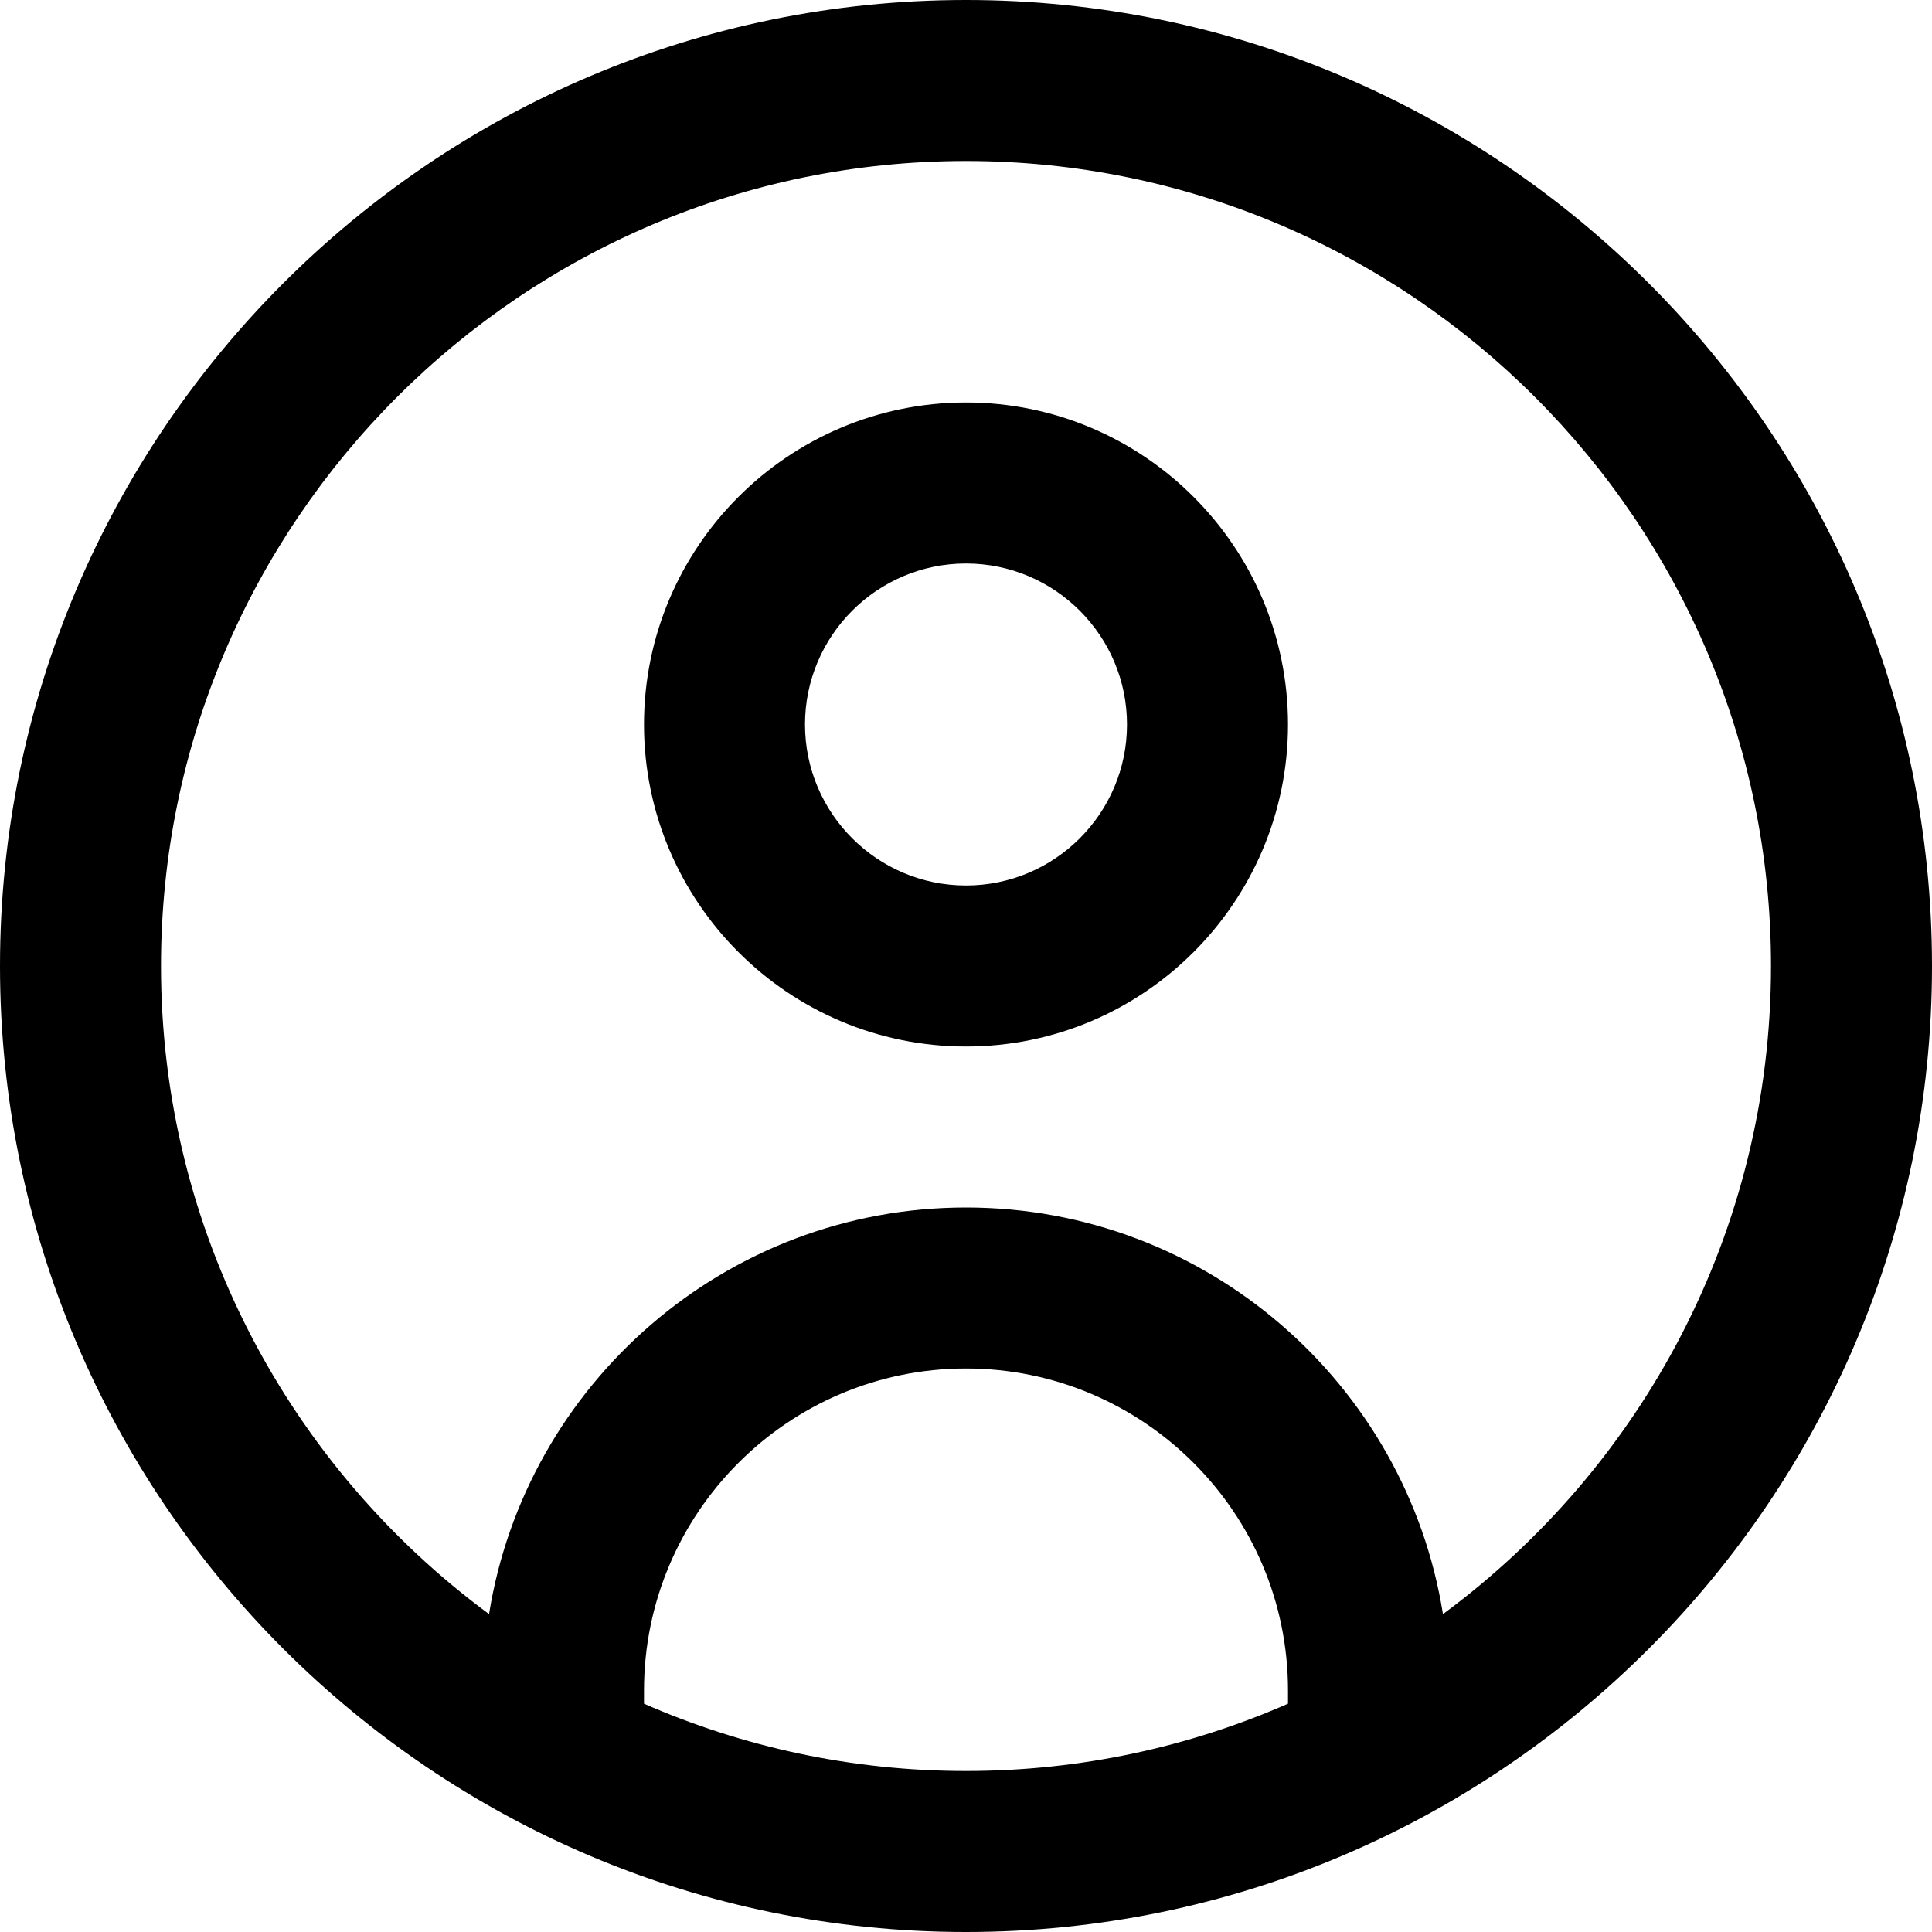
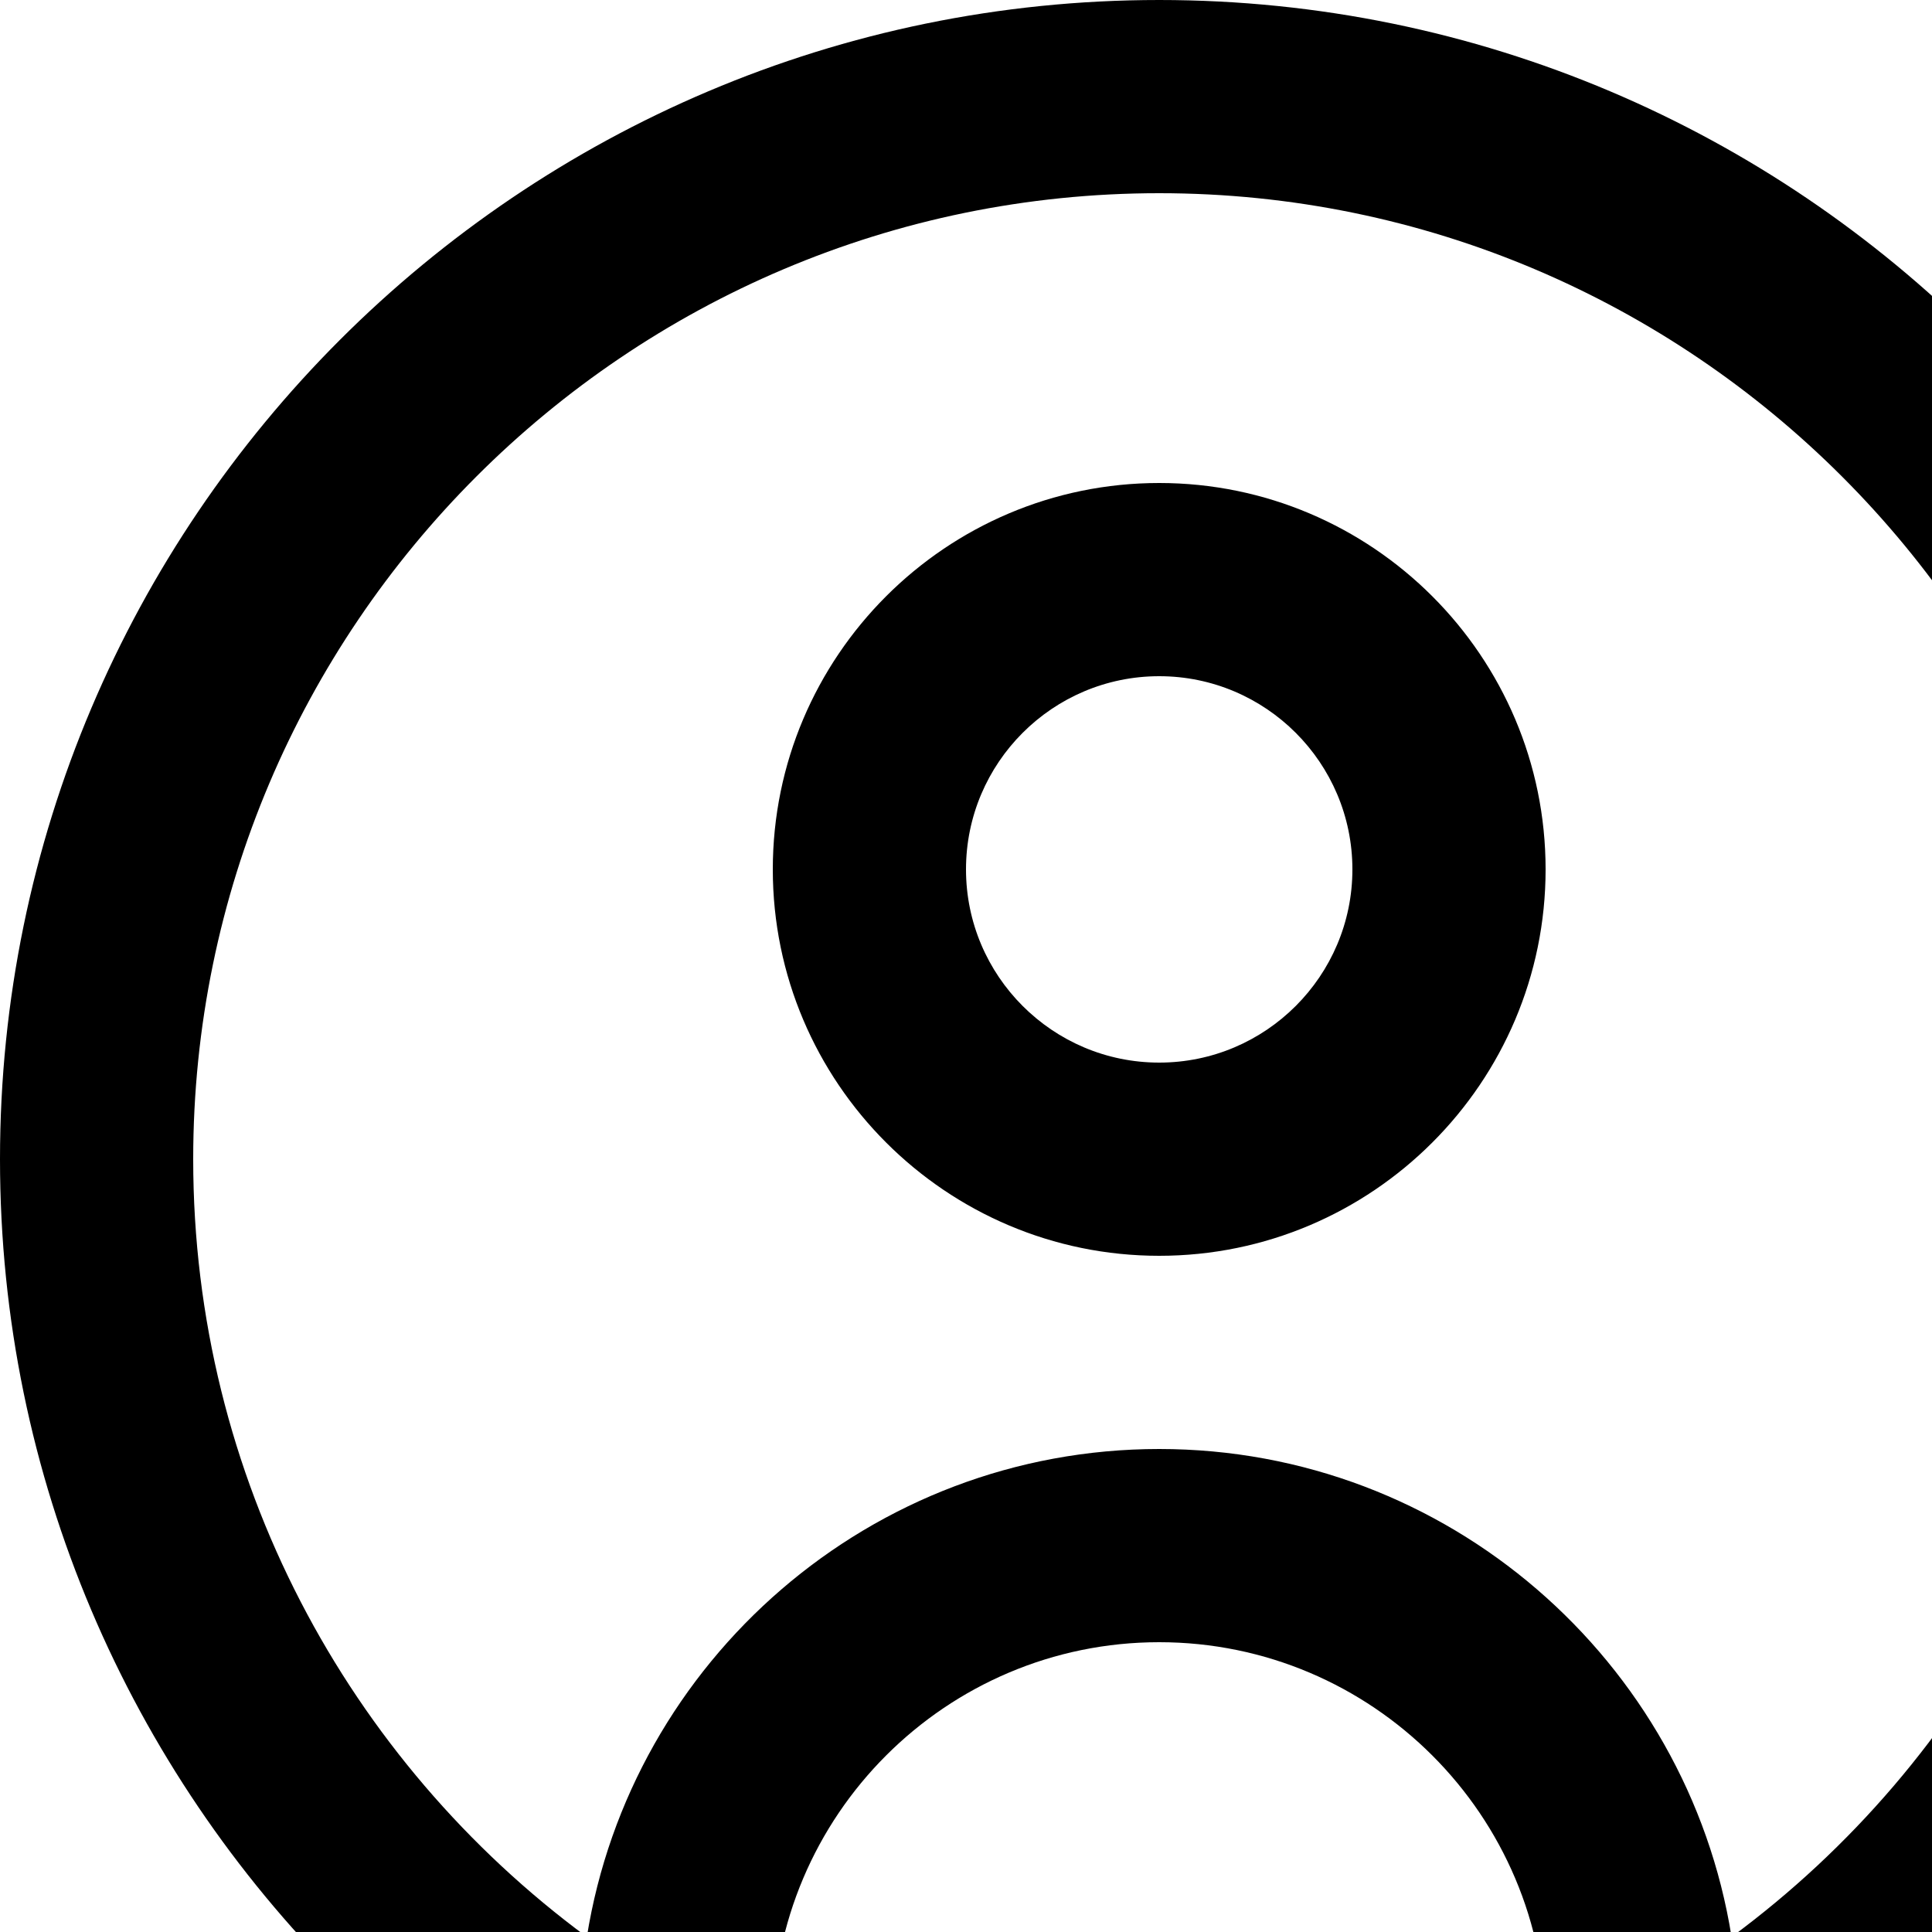
- <svg xmlns="http://www.w3.org/2000/svg" id="Layer_1" data-name="Layer 1" viewBox="0 0 24 24" width="512" height="512">
+ <svg xmlns="http://www.w3.org/2000/svg" viewBox="0 0 20 20">
  <path d="m12,0C5.383,0,0,5.383,0,12s5.383,12,12,12,12-5.383,12-12S18.617,0,12,0Zm-4,21.164v-.164c0-2.206,1.794-4,4-4s4,1.794,4,4v.164c-1.226.537-2.578.836-4,.836s-2.774-.299-4-.836Zm9.925-1.113c-.456-2.859-2.939-5.051-5.925-5.051s-5.468,2.192-5.925,5.051c-2.47-1.823-4.075-4.753-4.075-8.051C2,6.486,6.486,2,12,2s10,4.486,10,10c0,3.298-1.605,6.228-4.075,8.051Zm-5.925-15.051c-2.206,0-4,1.794-4,4s1.794,4,4,4,4-1.794,4-4-1.794-4-4-4Zm0,6c-1.103,0-2-.897-2-2s.897-2,2-2,2,.897,2,2-.897,2-2,2Z" />
</svg>
